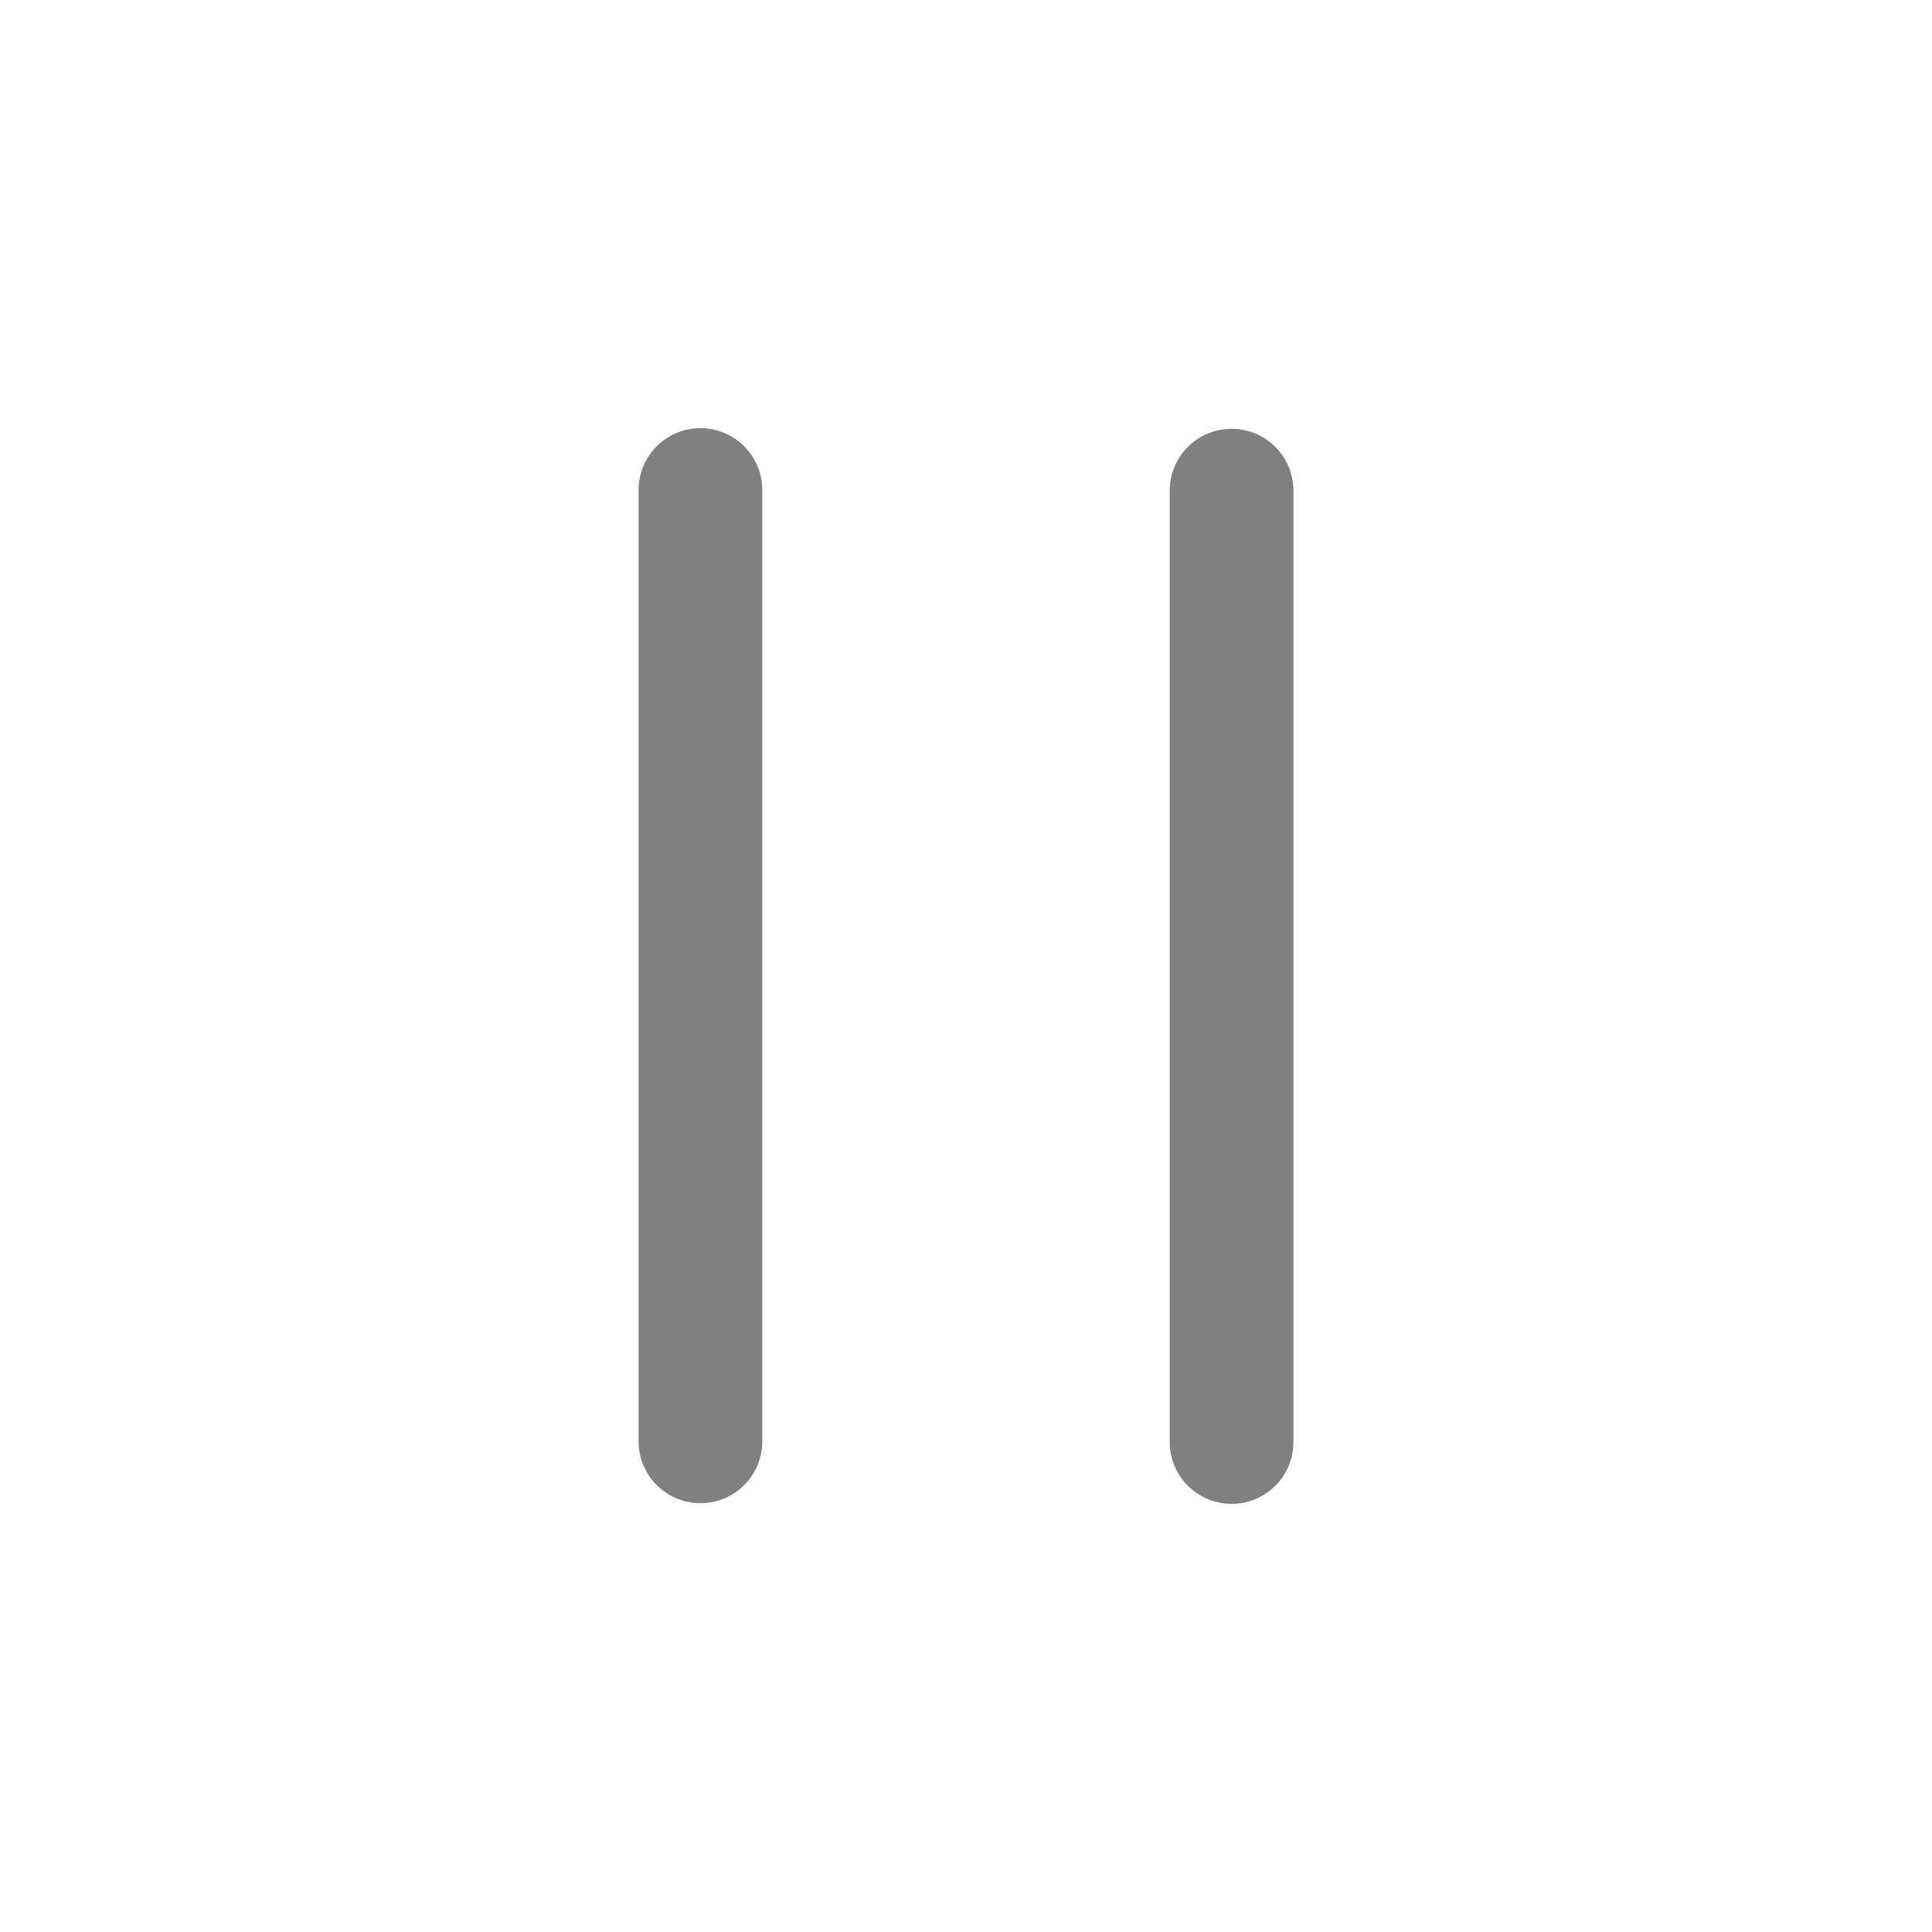
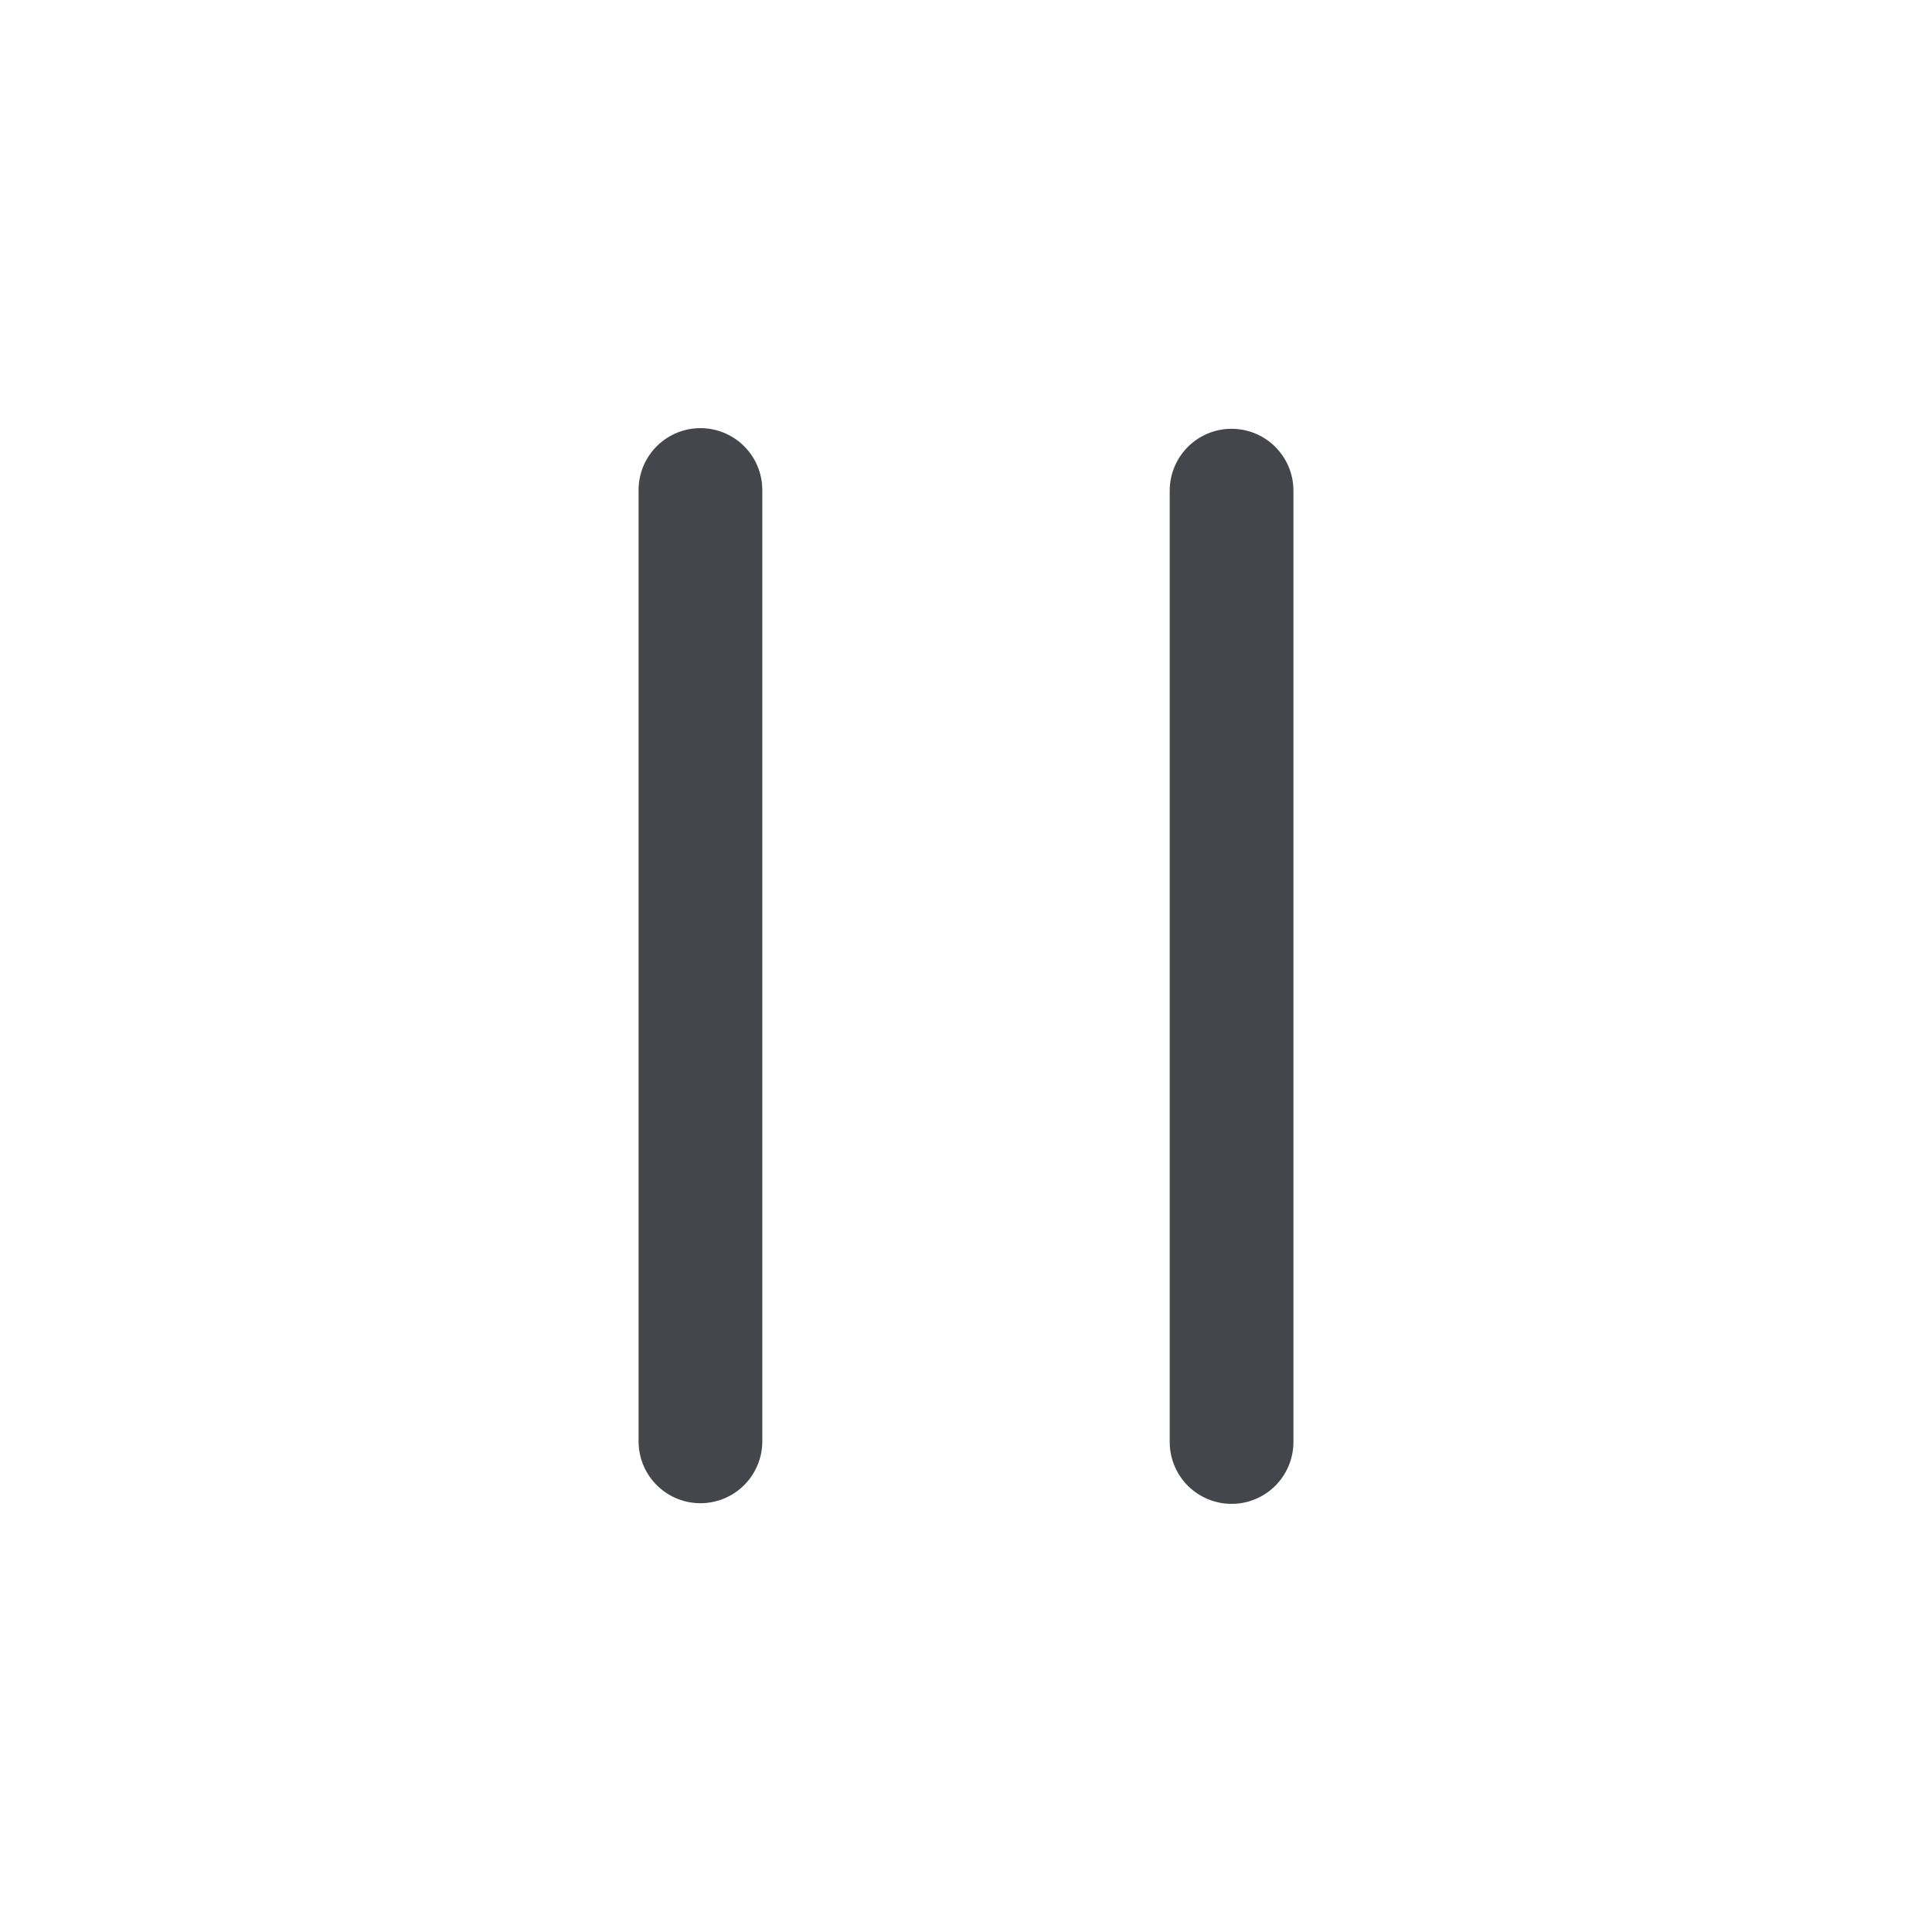
- <svg xmlns="http://www.w3.org/2000/svg" width="16" height="16" viewBox="0 0 24 24" fill="none" stroke="#808080" stroke-width="2" stroke-linecap="round" stroke-linejoin="round">
+ <svg xmlns="http://www.w3.org/2000/svg" width="16" height="16" viewBox="0 0 24 24" fill="none" stroke="#44464b" stroke-width="2" stroke-linecap="round" stroke-linejoin="round">
  <path d="m8.701 6.087v11.818" stroke-width="1.537" />
  <path d="m15.299 6.095v11.818" stroke-width="1.537" />
</svg>
